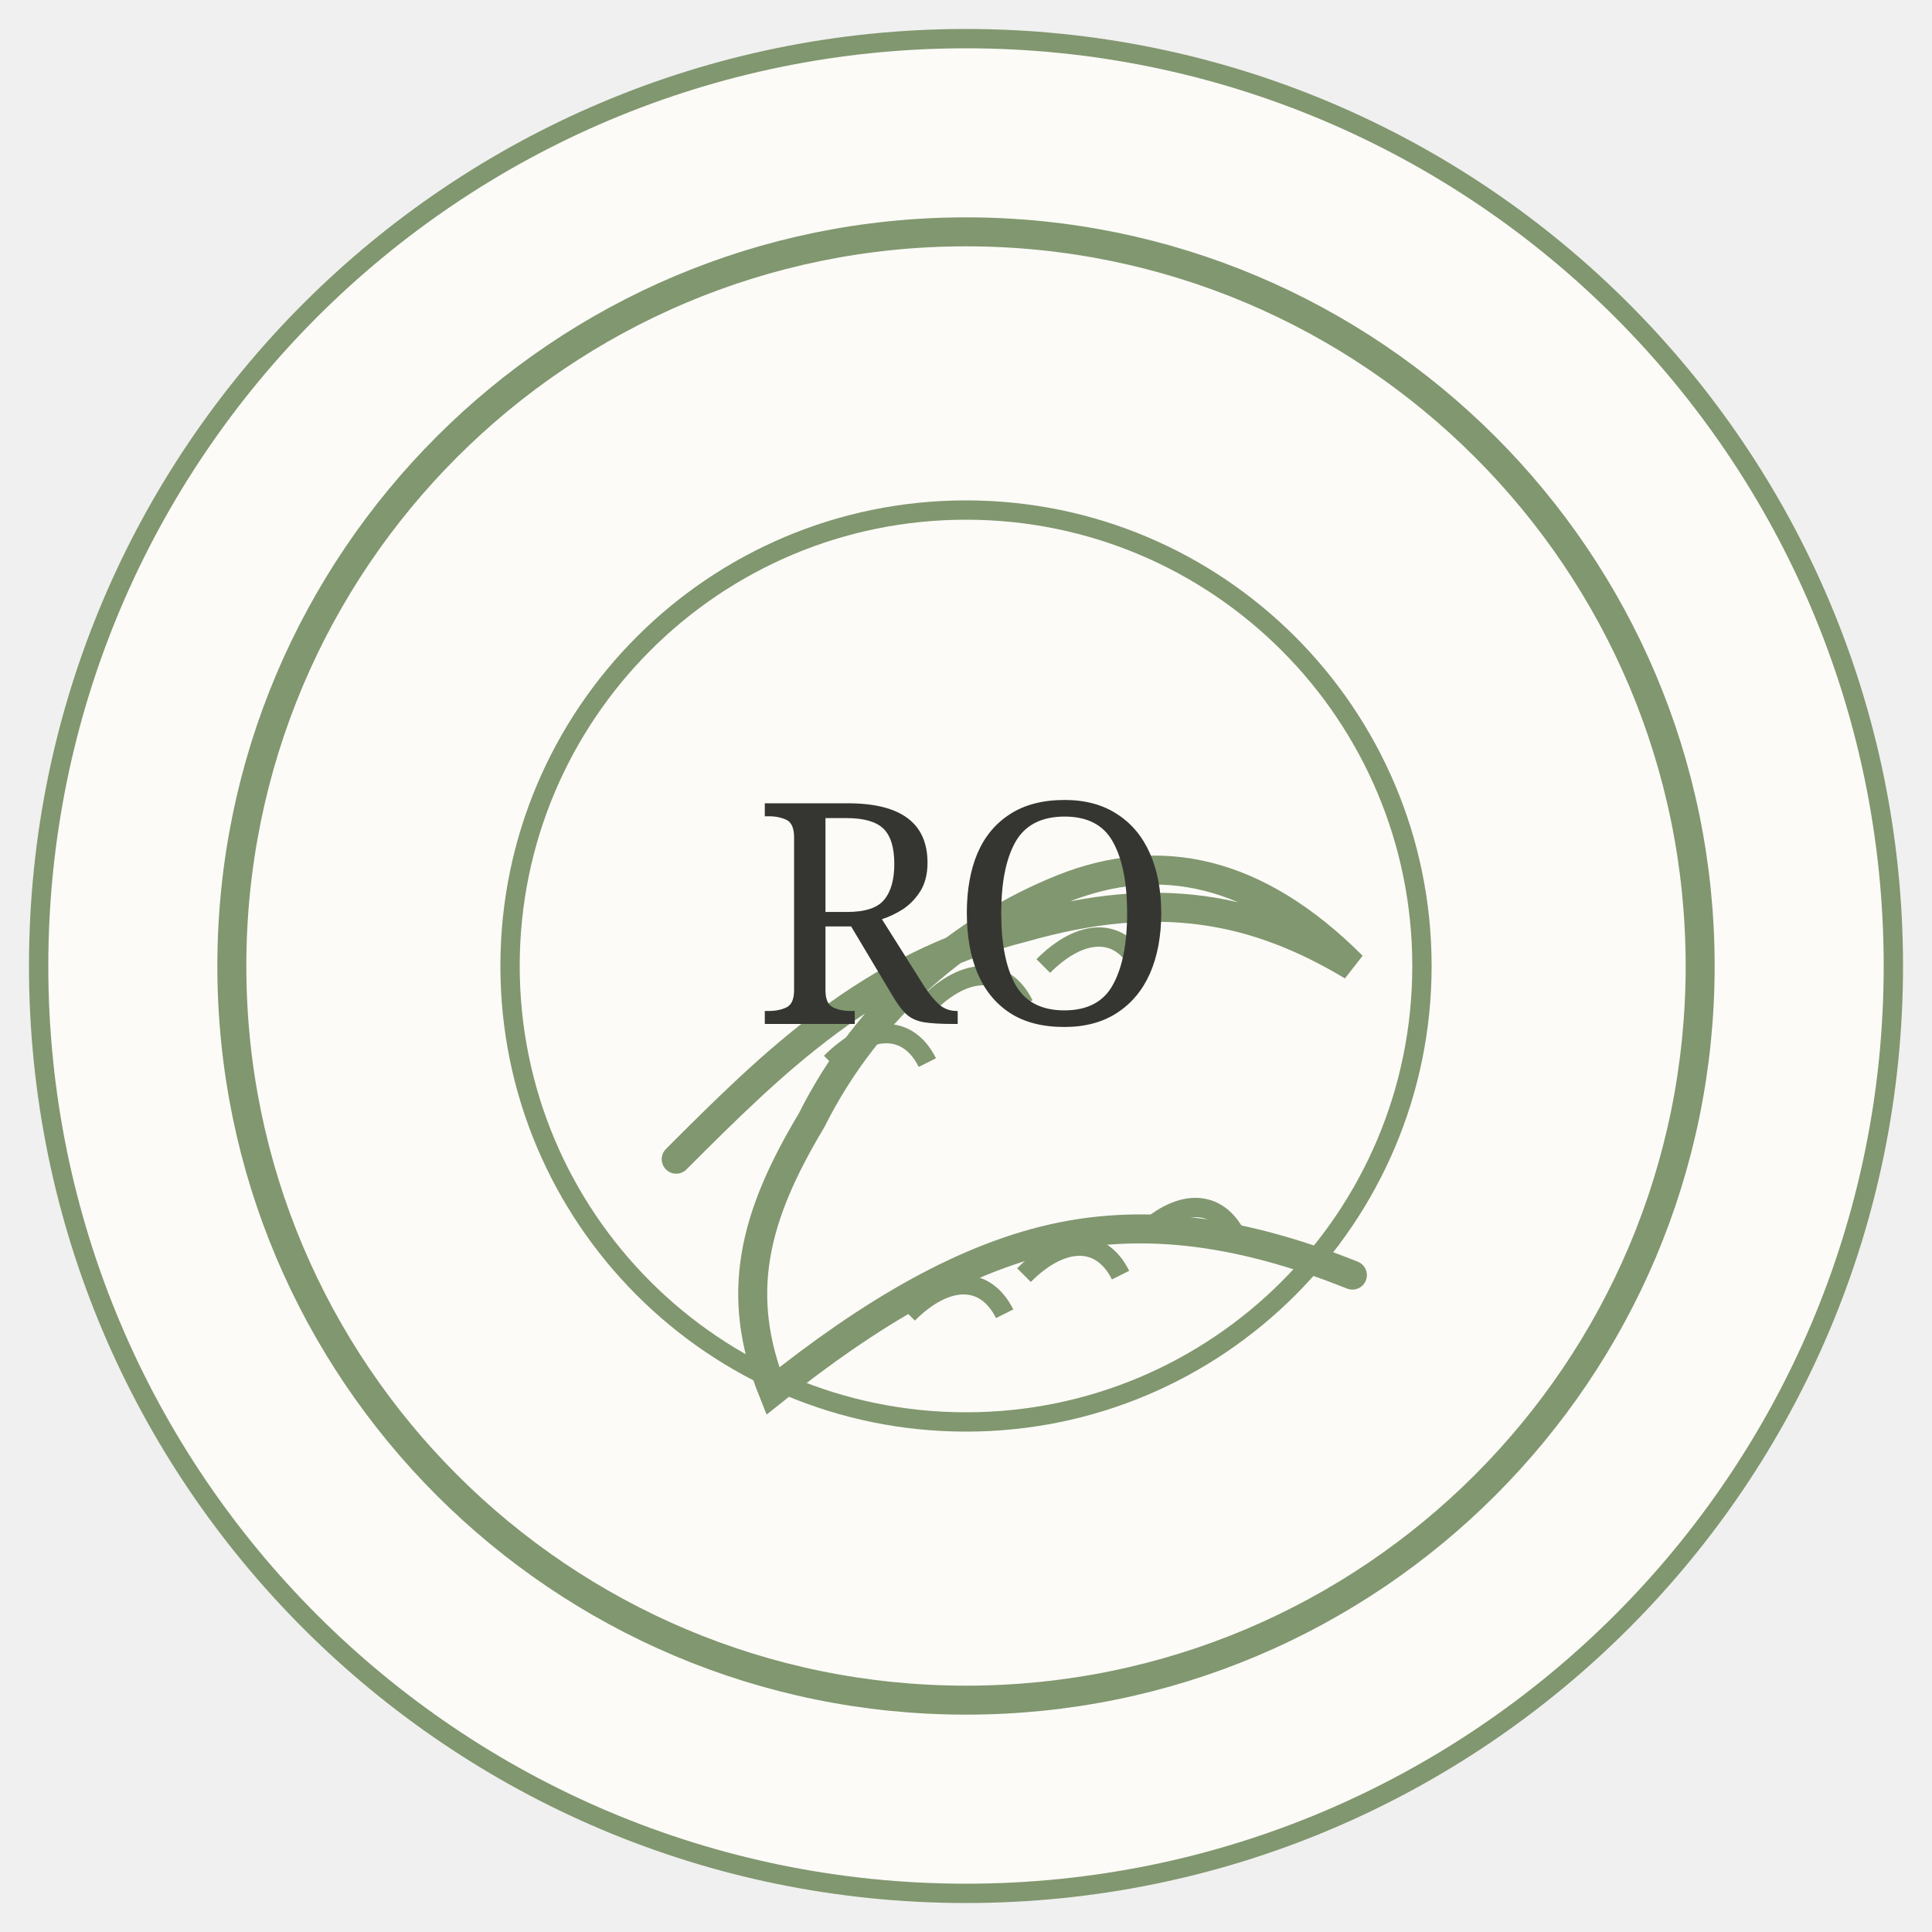
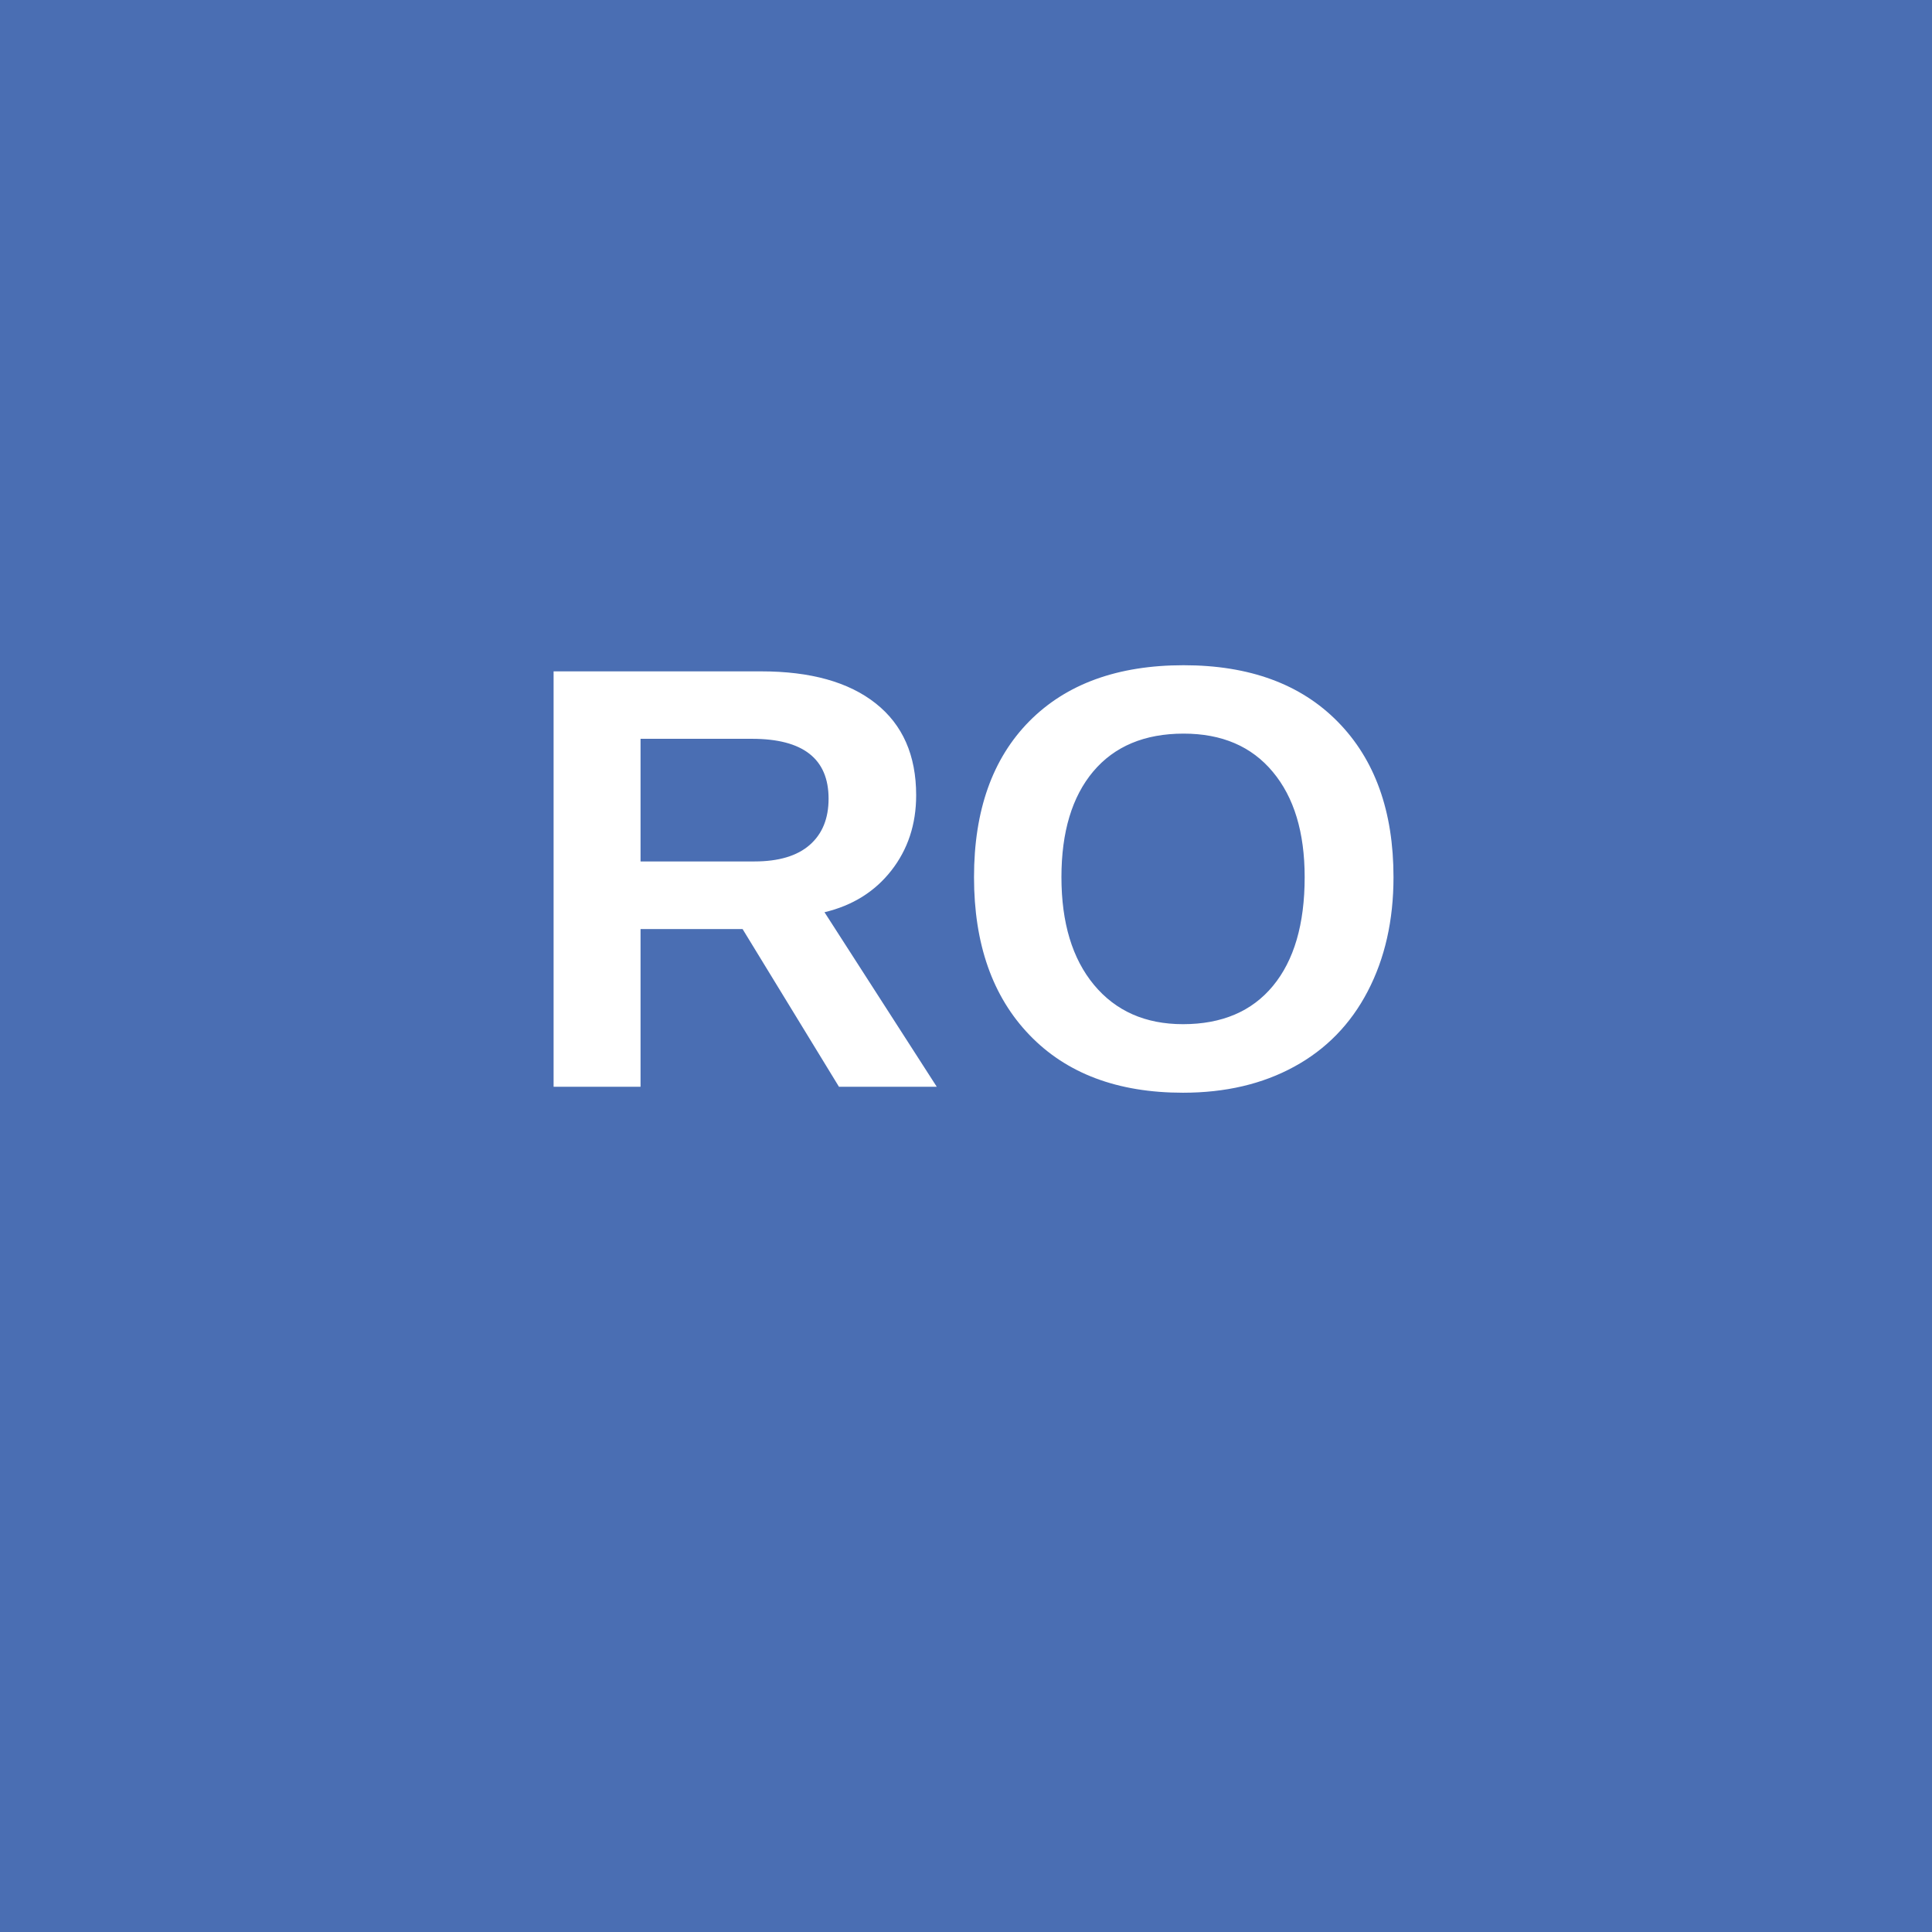
- <svg xmlns="http://www.w3.org/2000/svg" viewBox="0 0 100 100" width="100" height="100">
-   <circle cx="50" cy="50" r="48" fill="#FCFBF8" stroke="#81976F" stroke-width="1" />
-   <path d="M50,50 m0,-38 a38,38 0 1,1 0,76 a38,38 0 1,1 0,-76" fill="none" stroke="#81976F" stroke-width="1.5" />
-   <path d="M50,50 m0,-23.6 a23.6,23.6 0 1,1 0,47.2 a23.6,23.6 0 1,1 0,-47.2" fill="none" stroke="#81976F" stroke-width="1" />
-   <path d="M35,60 C40,55 45,50 53,48 C60,46 65,47 70,50 C65,45 60,44 55,46 C50,48 45,52 42,58 C39,63 38,67 40,72 C45,68 50,65 55,64 C60,63 65,64 70,66" fill="none" stroke="#81976F" stroke-width="1.5" stroke-linecap="round" />
-   <path d="M43,55 C45,53 47,53 48,55" stroke="#81976F" fill="none" stroke-width="1" />
-   <path d="M48,52 C50,50 52,50 53,52" stroke="#81976F" fill="none" stroke-width="1" />
-   <path d="M54,50 C56,48 58,48 59,50" stroke="#81976F" fill="none" stroke-width="1" />
-   <path d="M59,64 C61,62 63,62 64,64" stroke="#81976F" fill="none" stroke-width="1" />
-   <path d="M53,66 C55,64 57,64 58,66" stroke="#81976F" fill="none" stroke-width="1" />
-   <path d="M47,68 C49,66 51,66 52,68" stroke="#81976F" fill="none" stroke-width="1" />
-   <text x="50" y="53" font-family="'Playfair Display', serif" font-size="16" text-anchor="middle" fill="#353632">RO</text>
+ <svg xmlns="http://www.w3.org/2000/svg" width="192" height="192" viewBox="0 0 192 192">
+   <rect width="192" height="192" fill="#4a6eb3" />
+   <text x="96" y="108" font-family="Arial, sans-serif" font-size="60" font-weight="bold" text-anchor="middle" fill="#FFFFFF">RO</text>
</svg>
